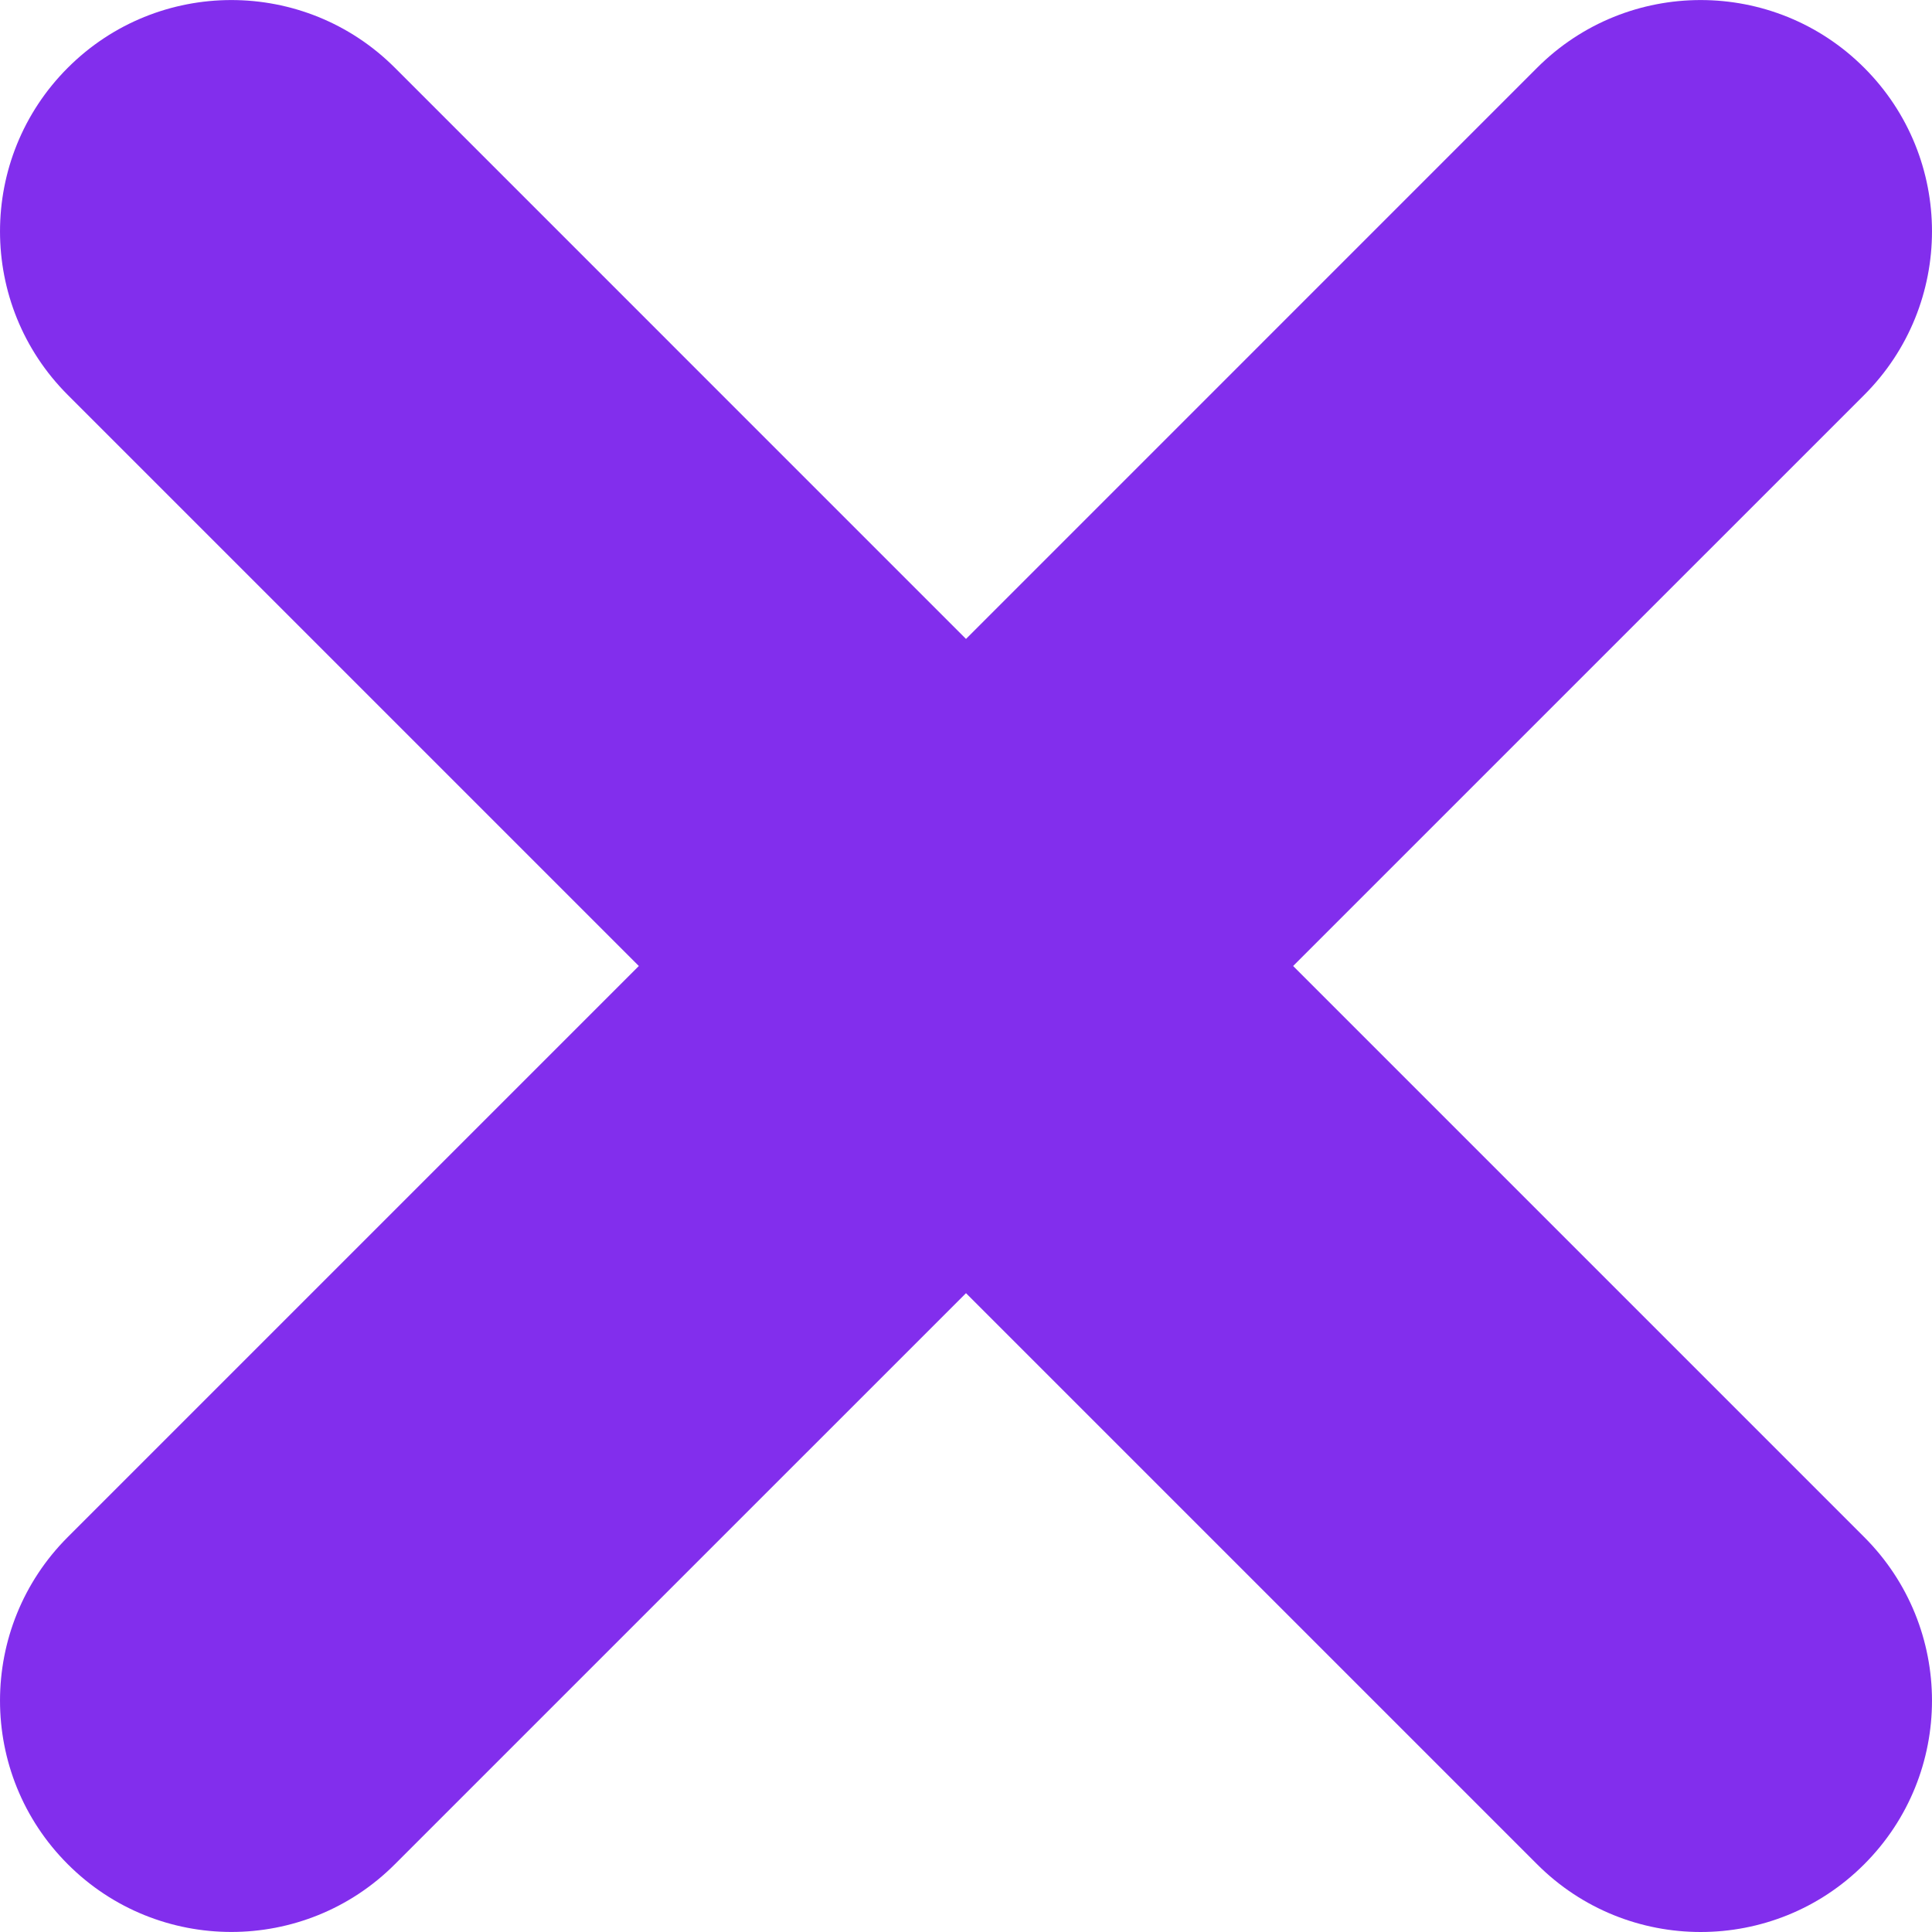
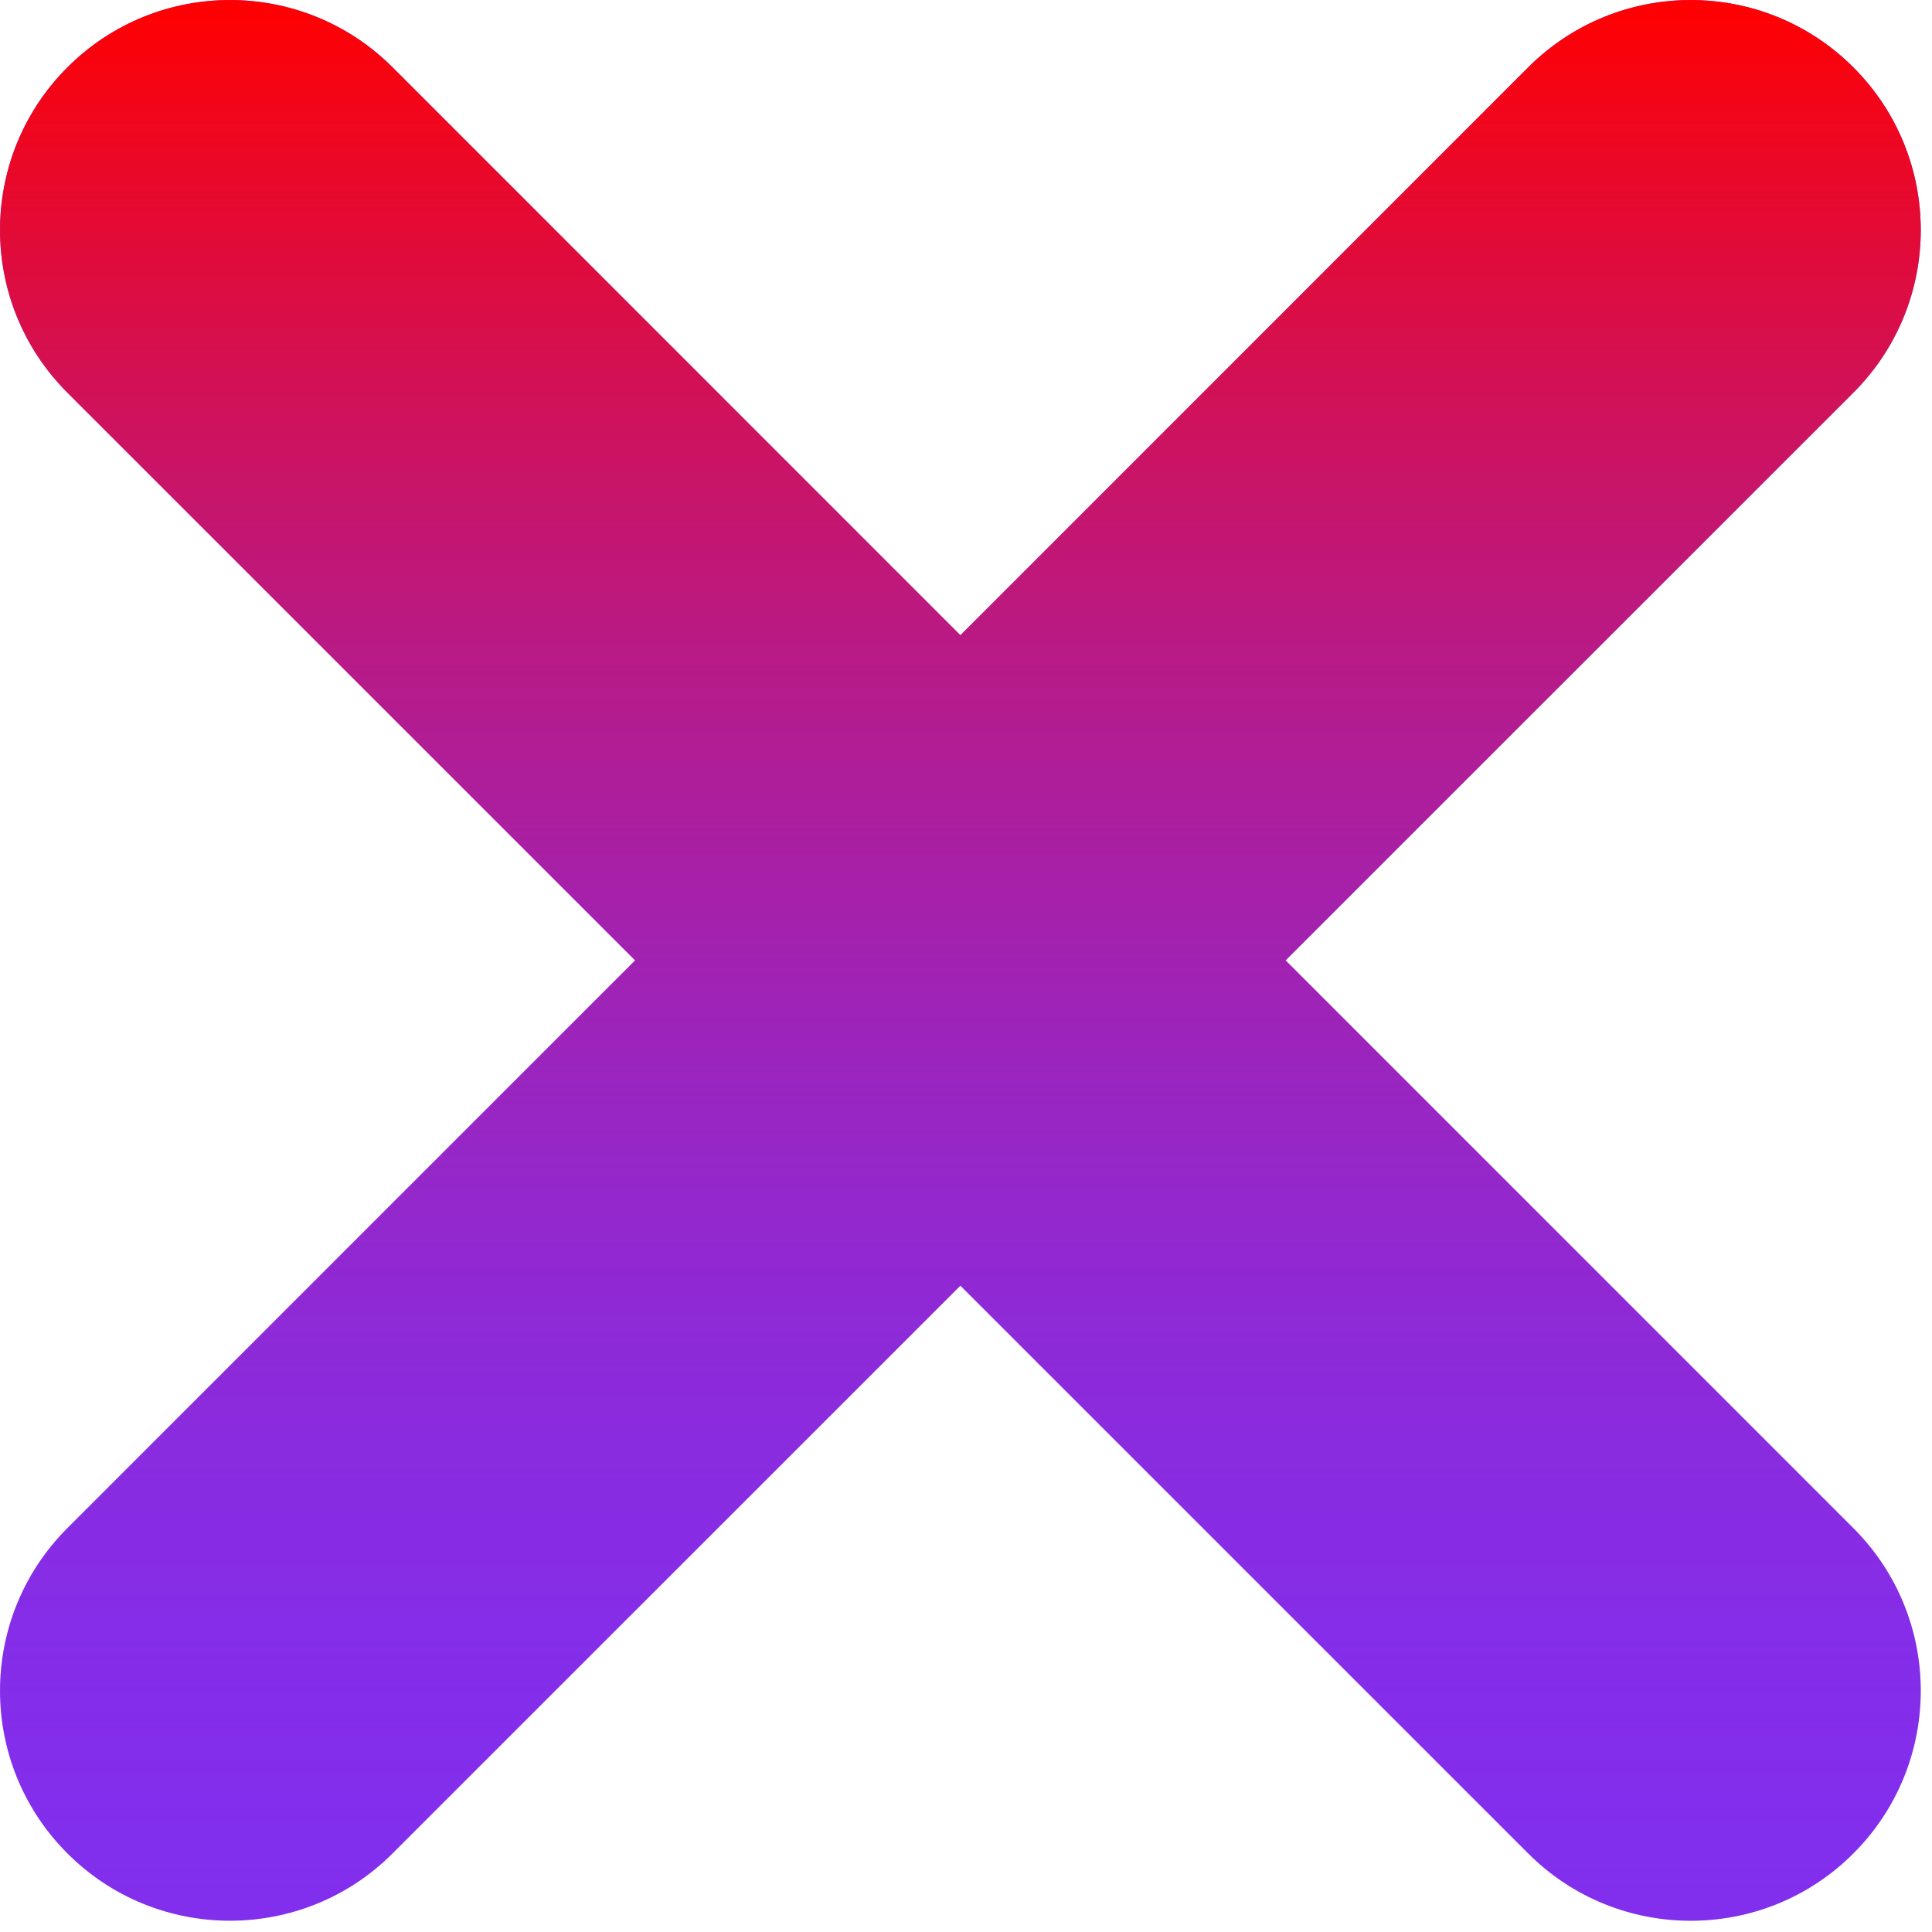
- <svg xmlns="http://www.w3.org/2000/svg" version="1.1" id="Capa_1" x="0px" y="0px" width="41.756px" height="41.756px" viewBox="0 0 41.756 41.756" style="enable-background:new 0 0 41.756 41.756;" xml:space="preserve">
-   <g>
-     <path d="M27.948,20.878L40.291,8.536c1.953-1.953,1.953-5.119,0-7.071c-1.951-1.952-5.119-1.952-7.07,0L20.878,13.809L8.535,1.465   c-1.951-1.952-5.119-1.952-7.07,0c-1.953,1.953-1.953,5.119,0,7.071l12.342,12.342L1.465,33.22c-1.953,1.953-1.953,5.119,0,7.071   C2.44,41.268,3.721,41.755,5,41.755c1.278,0,2.56-0.487,3.535-1.464l12.343-12.342l12.343,12.343   c0.976,0.977,2.256,1.464,3.535,1.464s2.56-0.487,3.535-1.464c1.953-1.953,1.953-5.119,0-7.071L27.948,20.878z" fill="#822EED" />
-   </g>
+ <svg xmlns="http://www.w3.org/2000/svg" width="42" height="42" viewBox="0 0 42 42" fill="none">
+   <path d="M27.948 20.878L40.291 8.536C42.244 6.583 42.244 3.417 40.291 1.465C38.34 -0.487 35.172 -0.487 33.221 1.465L20.878 13.809L8.535 1.465C6.584 -0.487 3.416 -0.487 1.465 1.465C-0.488 3.418 -0.488 6.584 1.465 8.536L13.807 20.878L1.465 33.22C-0.488 35.173 -0.488 38.339 1.465 40.291C2.44 41.268 3.721 41.755 5 41.755C6.278 41.755 7.56 41.268 8.535 40.291L20.878 27.949L33.221 40.292C34.197 41.269 35.477 41.756 36.756 41.756C38.035 41.756 39.316 41.269 40.291 40.292C42.244 38.339 42.244 35.173 40.291 33.221L27.948 20.878Z" fill="#822EED" />
+   <path d="M27.948 20.878L40.291 8.536C42.244 6.583 42.244 3.417 40.291 1.465C38.34 -0.487 35.172 -0.487 33.221 1.465L20.878 13.809L8.535 1.465C6.584 -0.487 3.416 -0.487 1.465 1.465C-0.488 3.418 -0.488 6.584 1.465 8.536L13.807 20.878L1.465 33.22C-0.488 35.173 -0.488 38.339 1.465 40.291C2.44 41.268 3.721 41.755 5 41.755C6.278 41.755 7.56 41.268 8.535 40.291L20.878 27.949L33.221 40.292C34.197 41.269 35.477 41.756 36.756 41.756C38.035 41.756 39.316 41.269 40.291 40.292C42.244 38.339 42.244 35.173 40.291 33.221L27.948 20.878Z" fill="url(#paint0_linear)" />
+   <defs>
+     <linearGradient id="paint0_linear" x1="20.878" y1="0.001" x2="20.878" y2="41.756" gradientUnits="userSpaceOnUse">
+       <stop stop-color="#FF0000" />
+       <stop offset="1" stop-color="#822EED" stop-opacity="0" />
+     </linearGradient>
+   </defs>
</svg>
